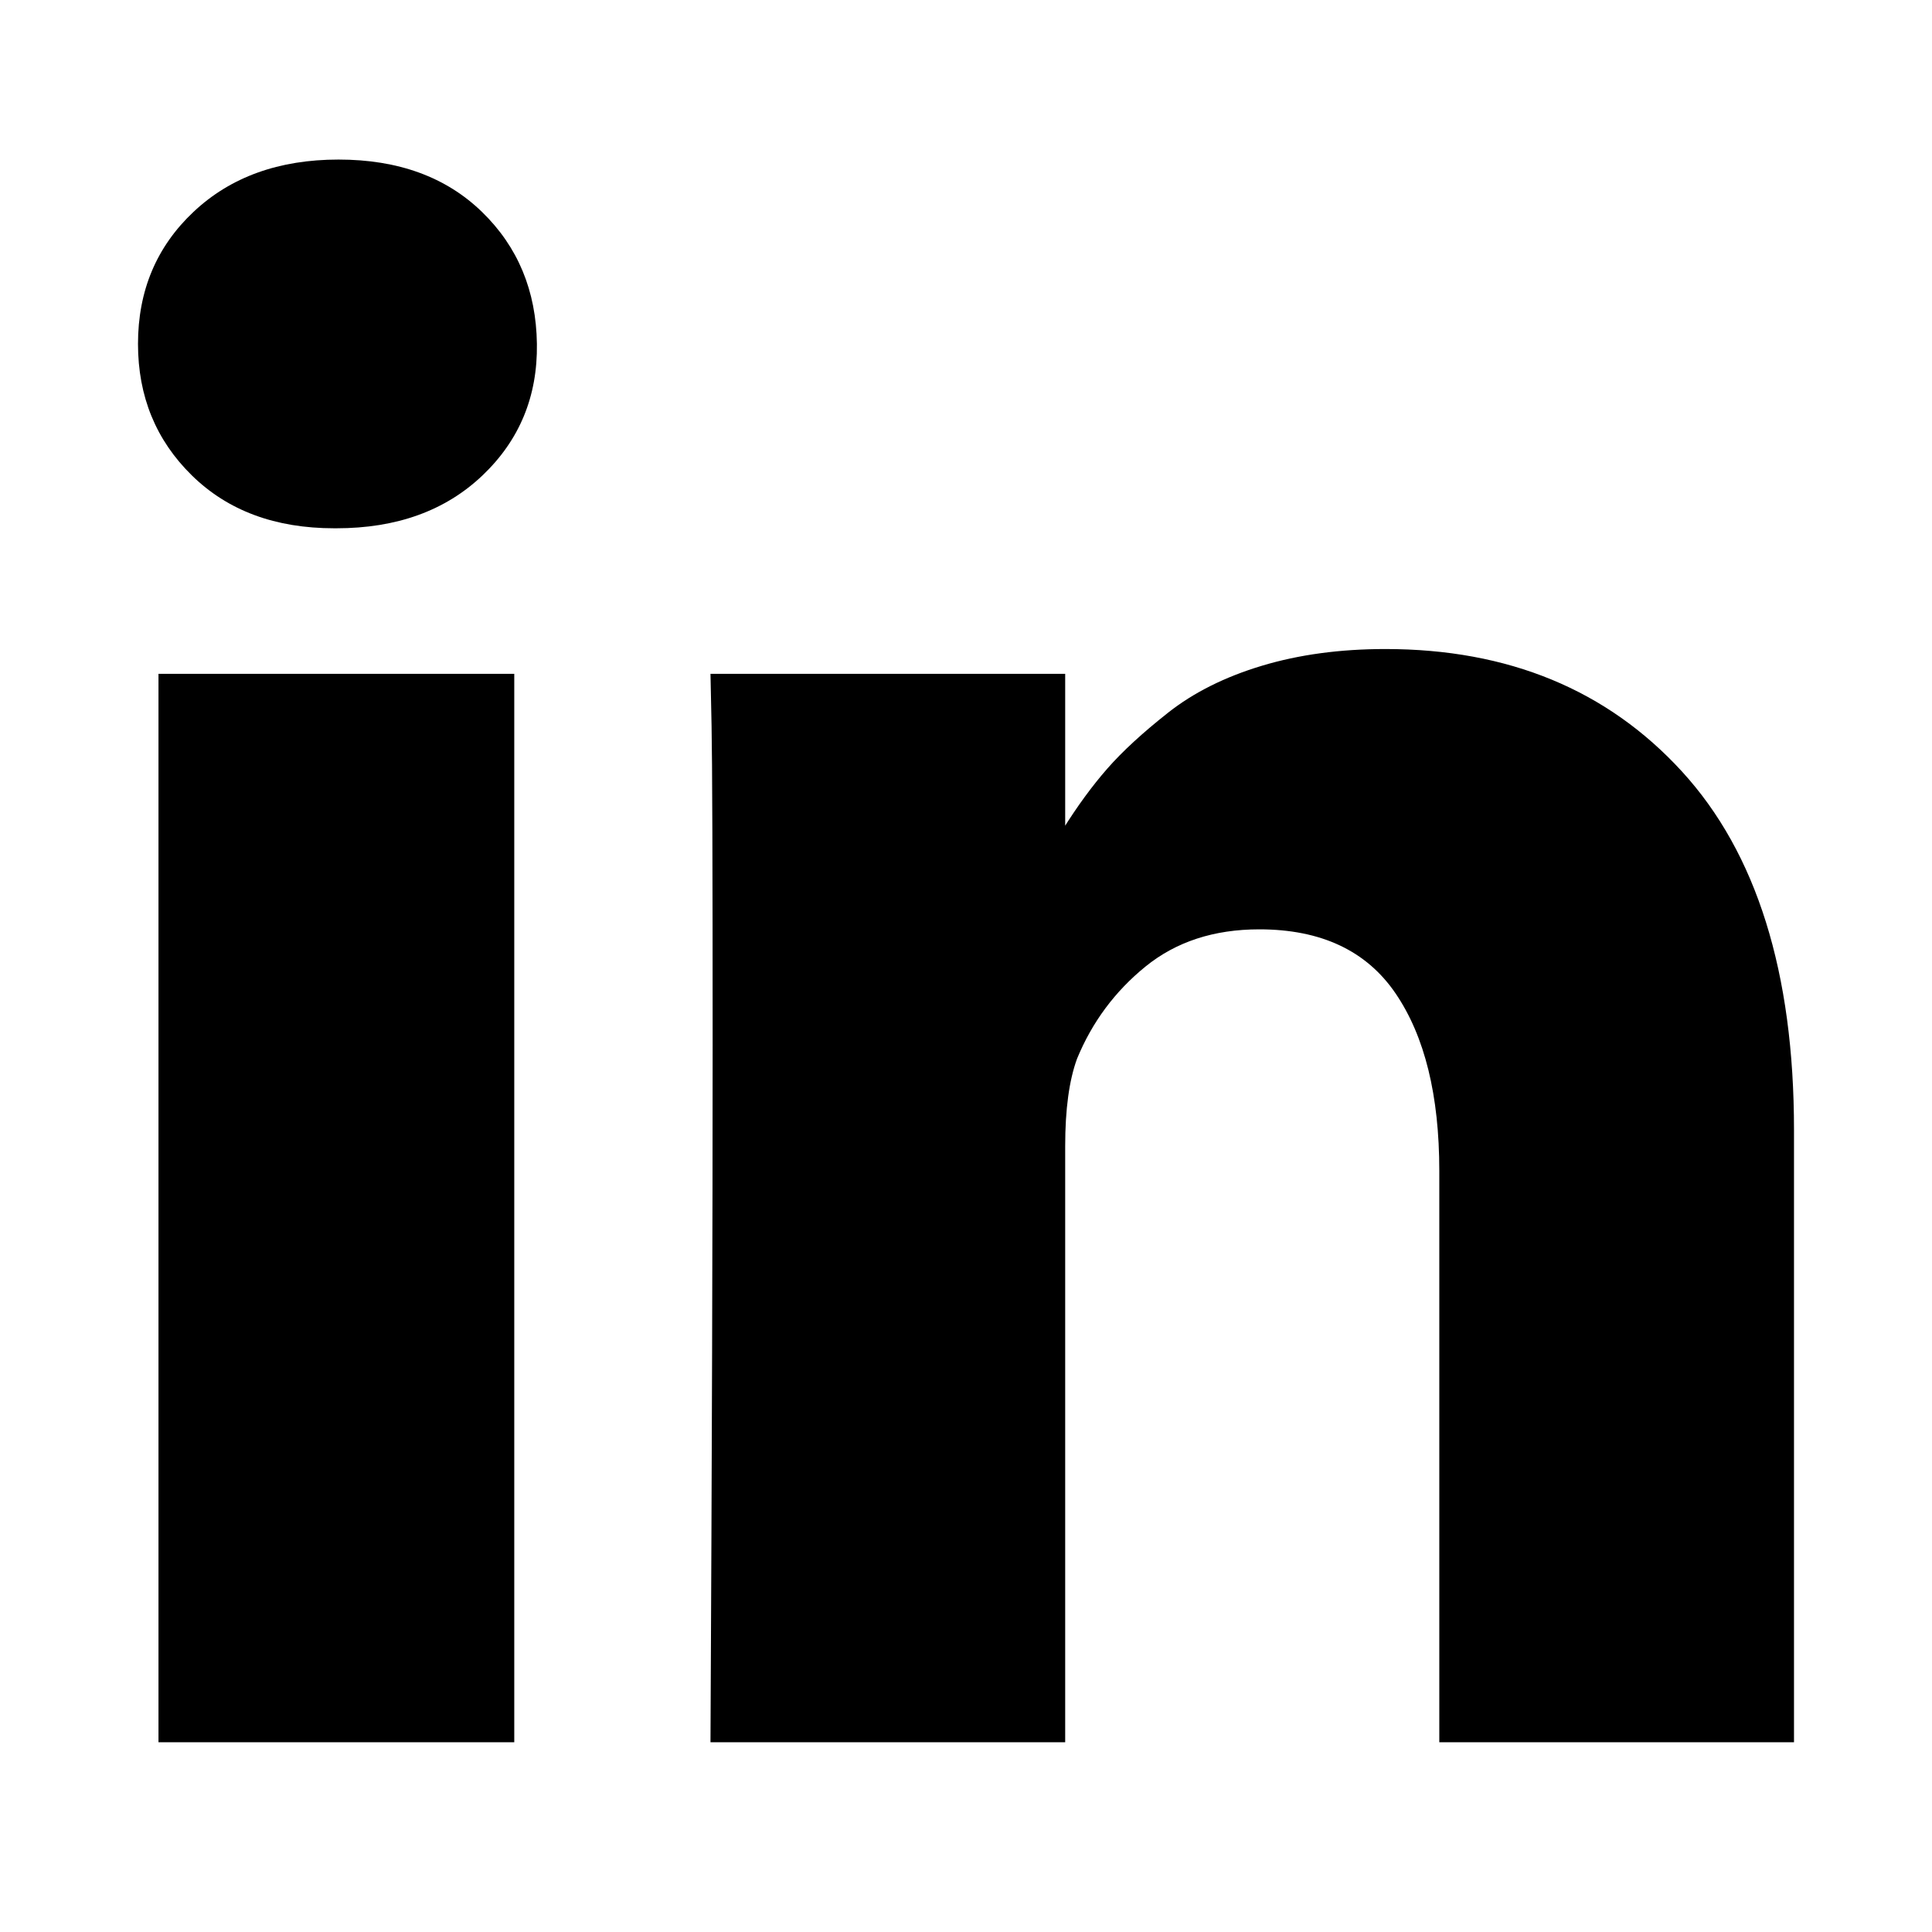
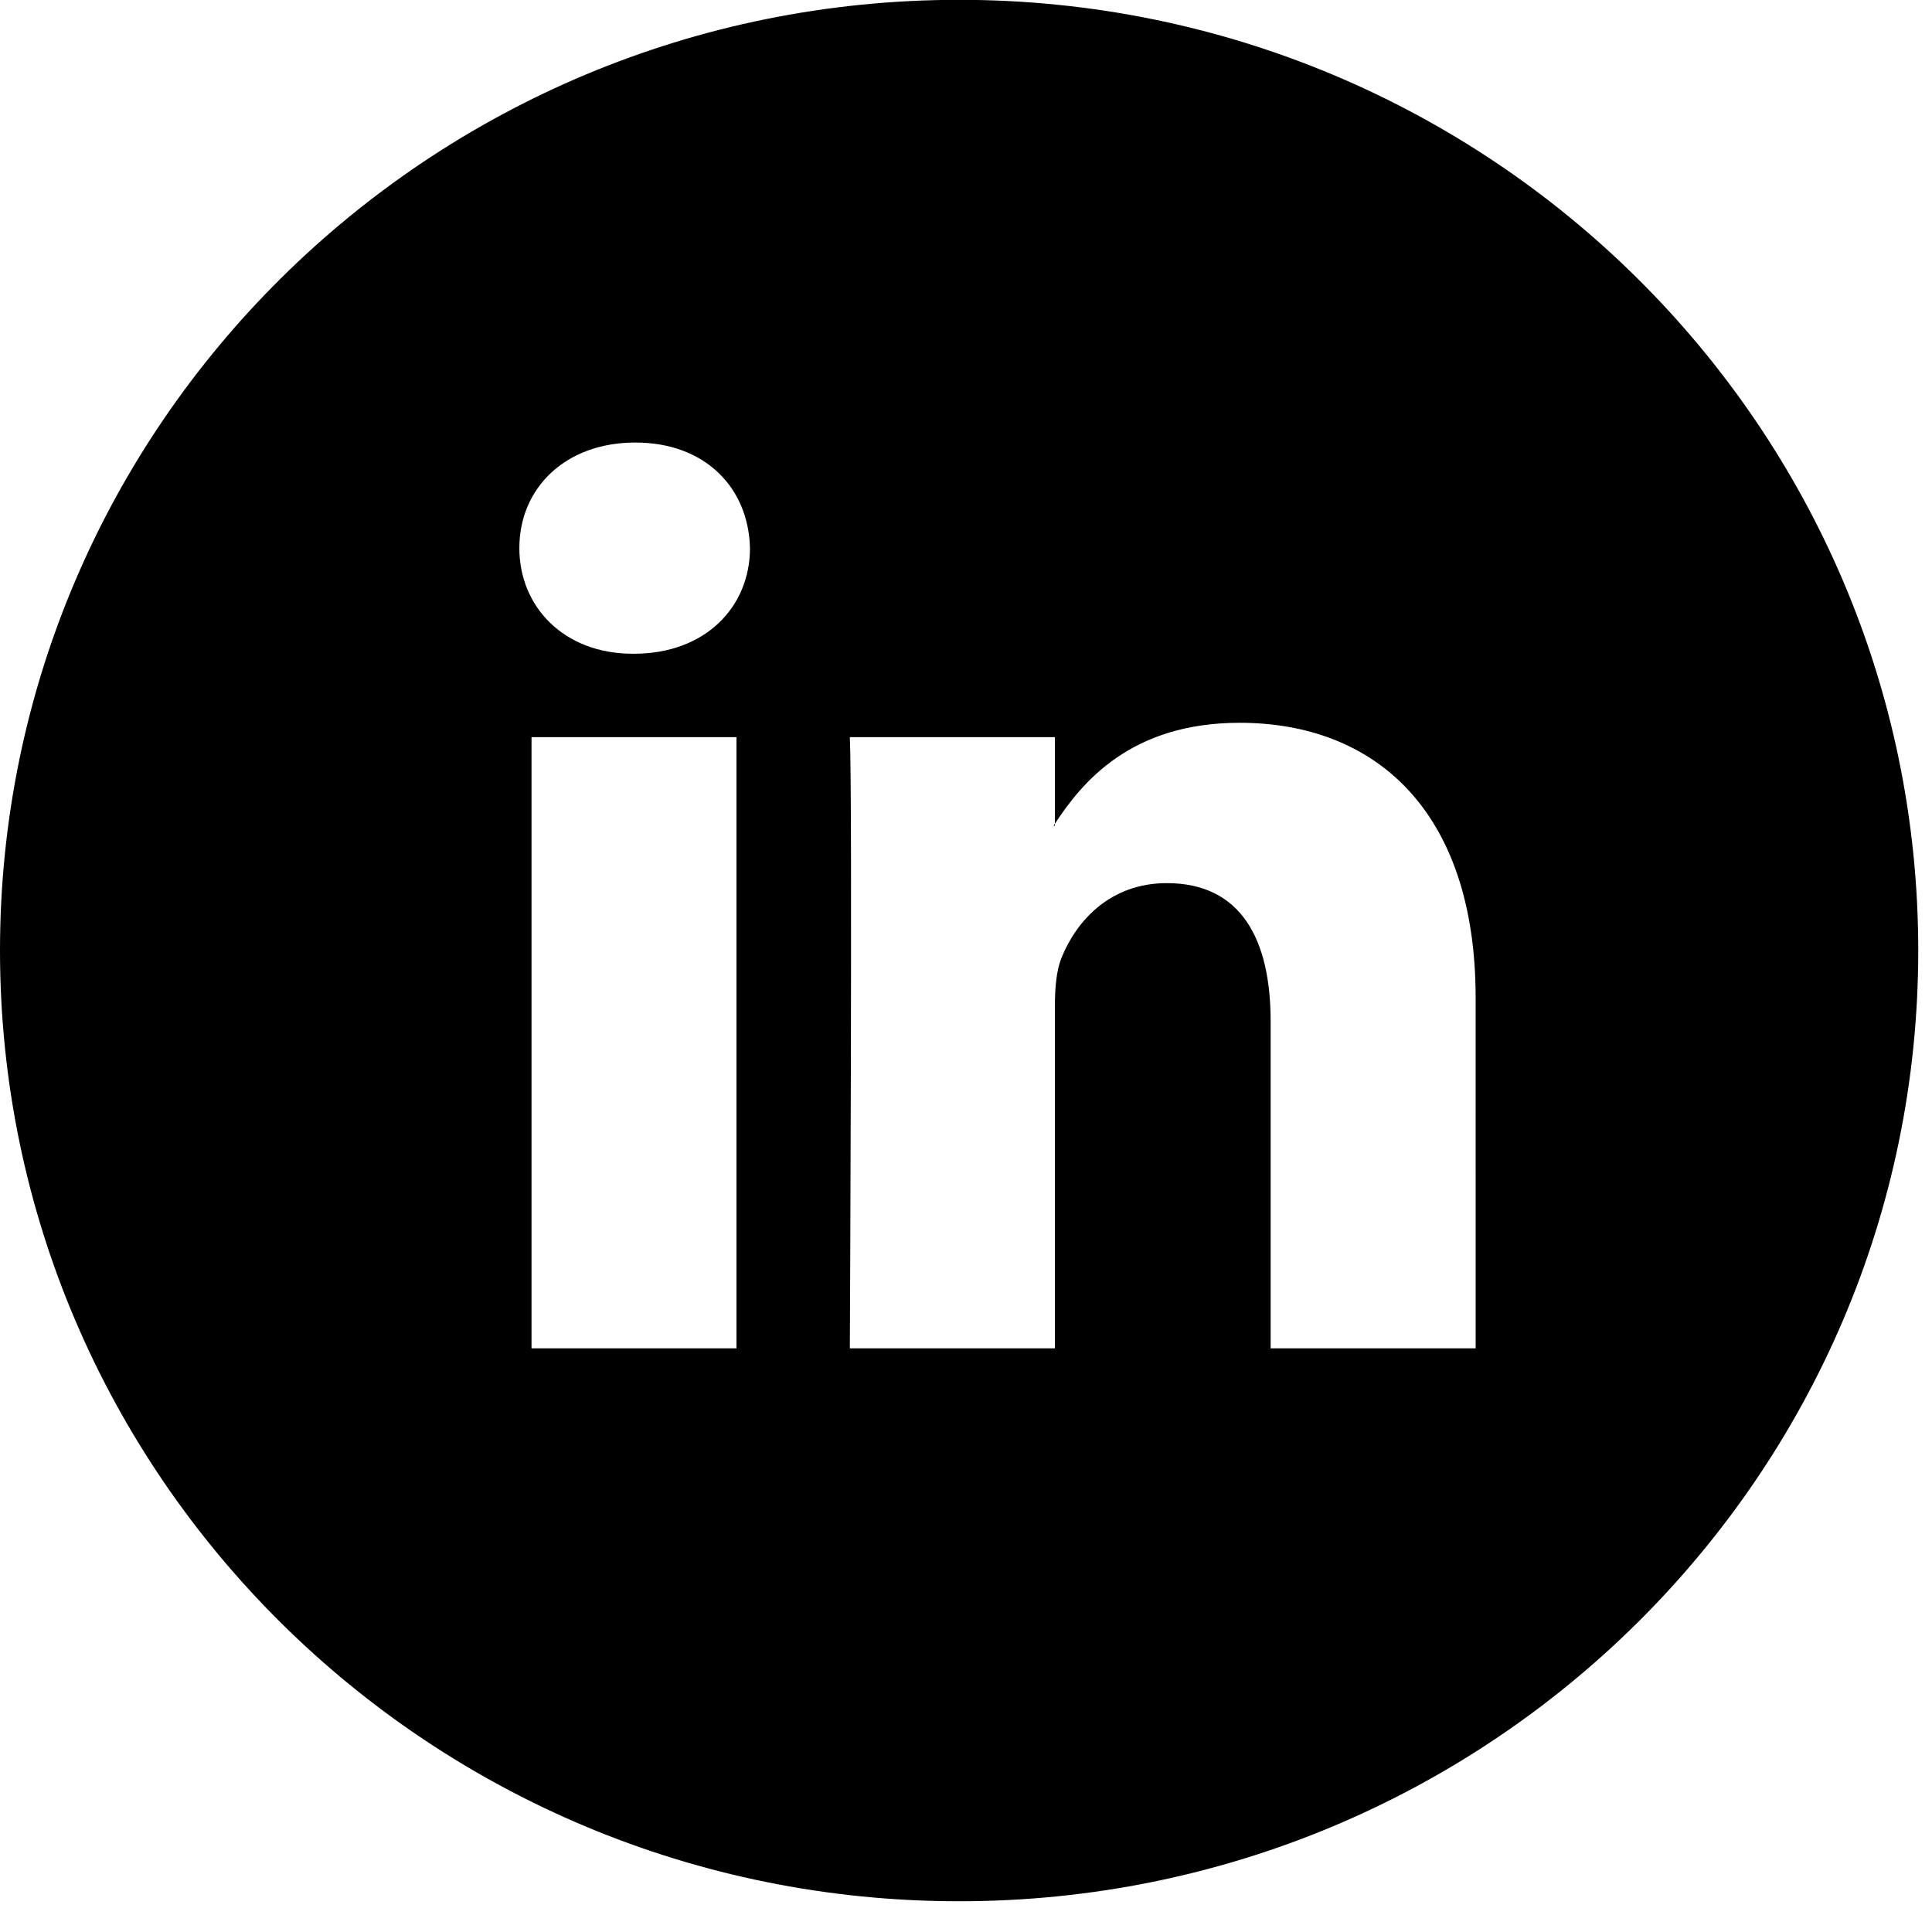
- <svg xmlns="http://www.w3.org/2000/svg" viewBox="0 0 1792 1792">
-   <path d="M477 625v991h-330v-991h330zm21-306q1 73-50.5 122t-135.5 49h-2q-82 0-132-49t-50-122q0-74 51.5-122.5t134.5-48.5 133 48.5 51 122.5zm1166 729v568h-329v-530q0-105-40.5-164.5t-126.5-59.5q-63 0-105.5 34.5t-63.5 85.5q-11 30-11 81v553h-329q2-399 2-647t-1-296l-1-48h329v144h-2q20-32 41-56t56.5-52 87-43.5 114.5-15.5q171 0 275 113.5t104 332.5z" />
+ <svg xmlns="http://www.w3.org/2000/svg" height="112" viewBox="0 0 113 112" width="113">
+   <path d="m56.098 112.202c-30.982 0-56.098-24.896-56.098-55.606 0-30.71 25.116-55.606 56.098-55.606s56.098 24.896 56.098 55.606c0 30.71-25.116 55.606-56.098 55.606zm30.21-52.84c0-10.978-5.914-16.087-13.803-16.087-6.371 0-9.213 3.475-10.807 5.905v.117h-.08c.021-.038.055-.077.08-.117v-5.066h-11.992c.161 3.353 0 35.747 0 35.747h11.992v-19.965c0-1.072.081-2.133.397-2.897.869-2.138 2.837-4.346 6.15-4.346 4.341 0 6.073 3.28 6.073 8.082v19.126h11.991zm-49.147-32.479c-4.102 0-6.785 2.669-6.785 6.175 0 3.432 2.606 6.178 6.628 6.178h.078c4.182 0 6.783-2.746 6.783-6.178-.08-3.507-2.6-6.175-6.703-6.175zm-6.073 52.979h11.987v-35.748h-11.987z" transform="translate(0 -1)" />
</svg>
